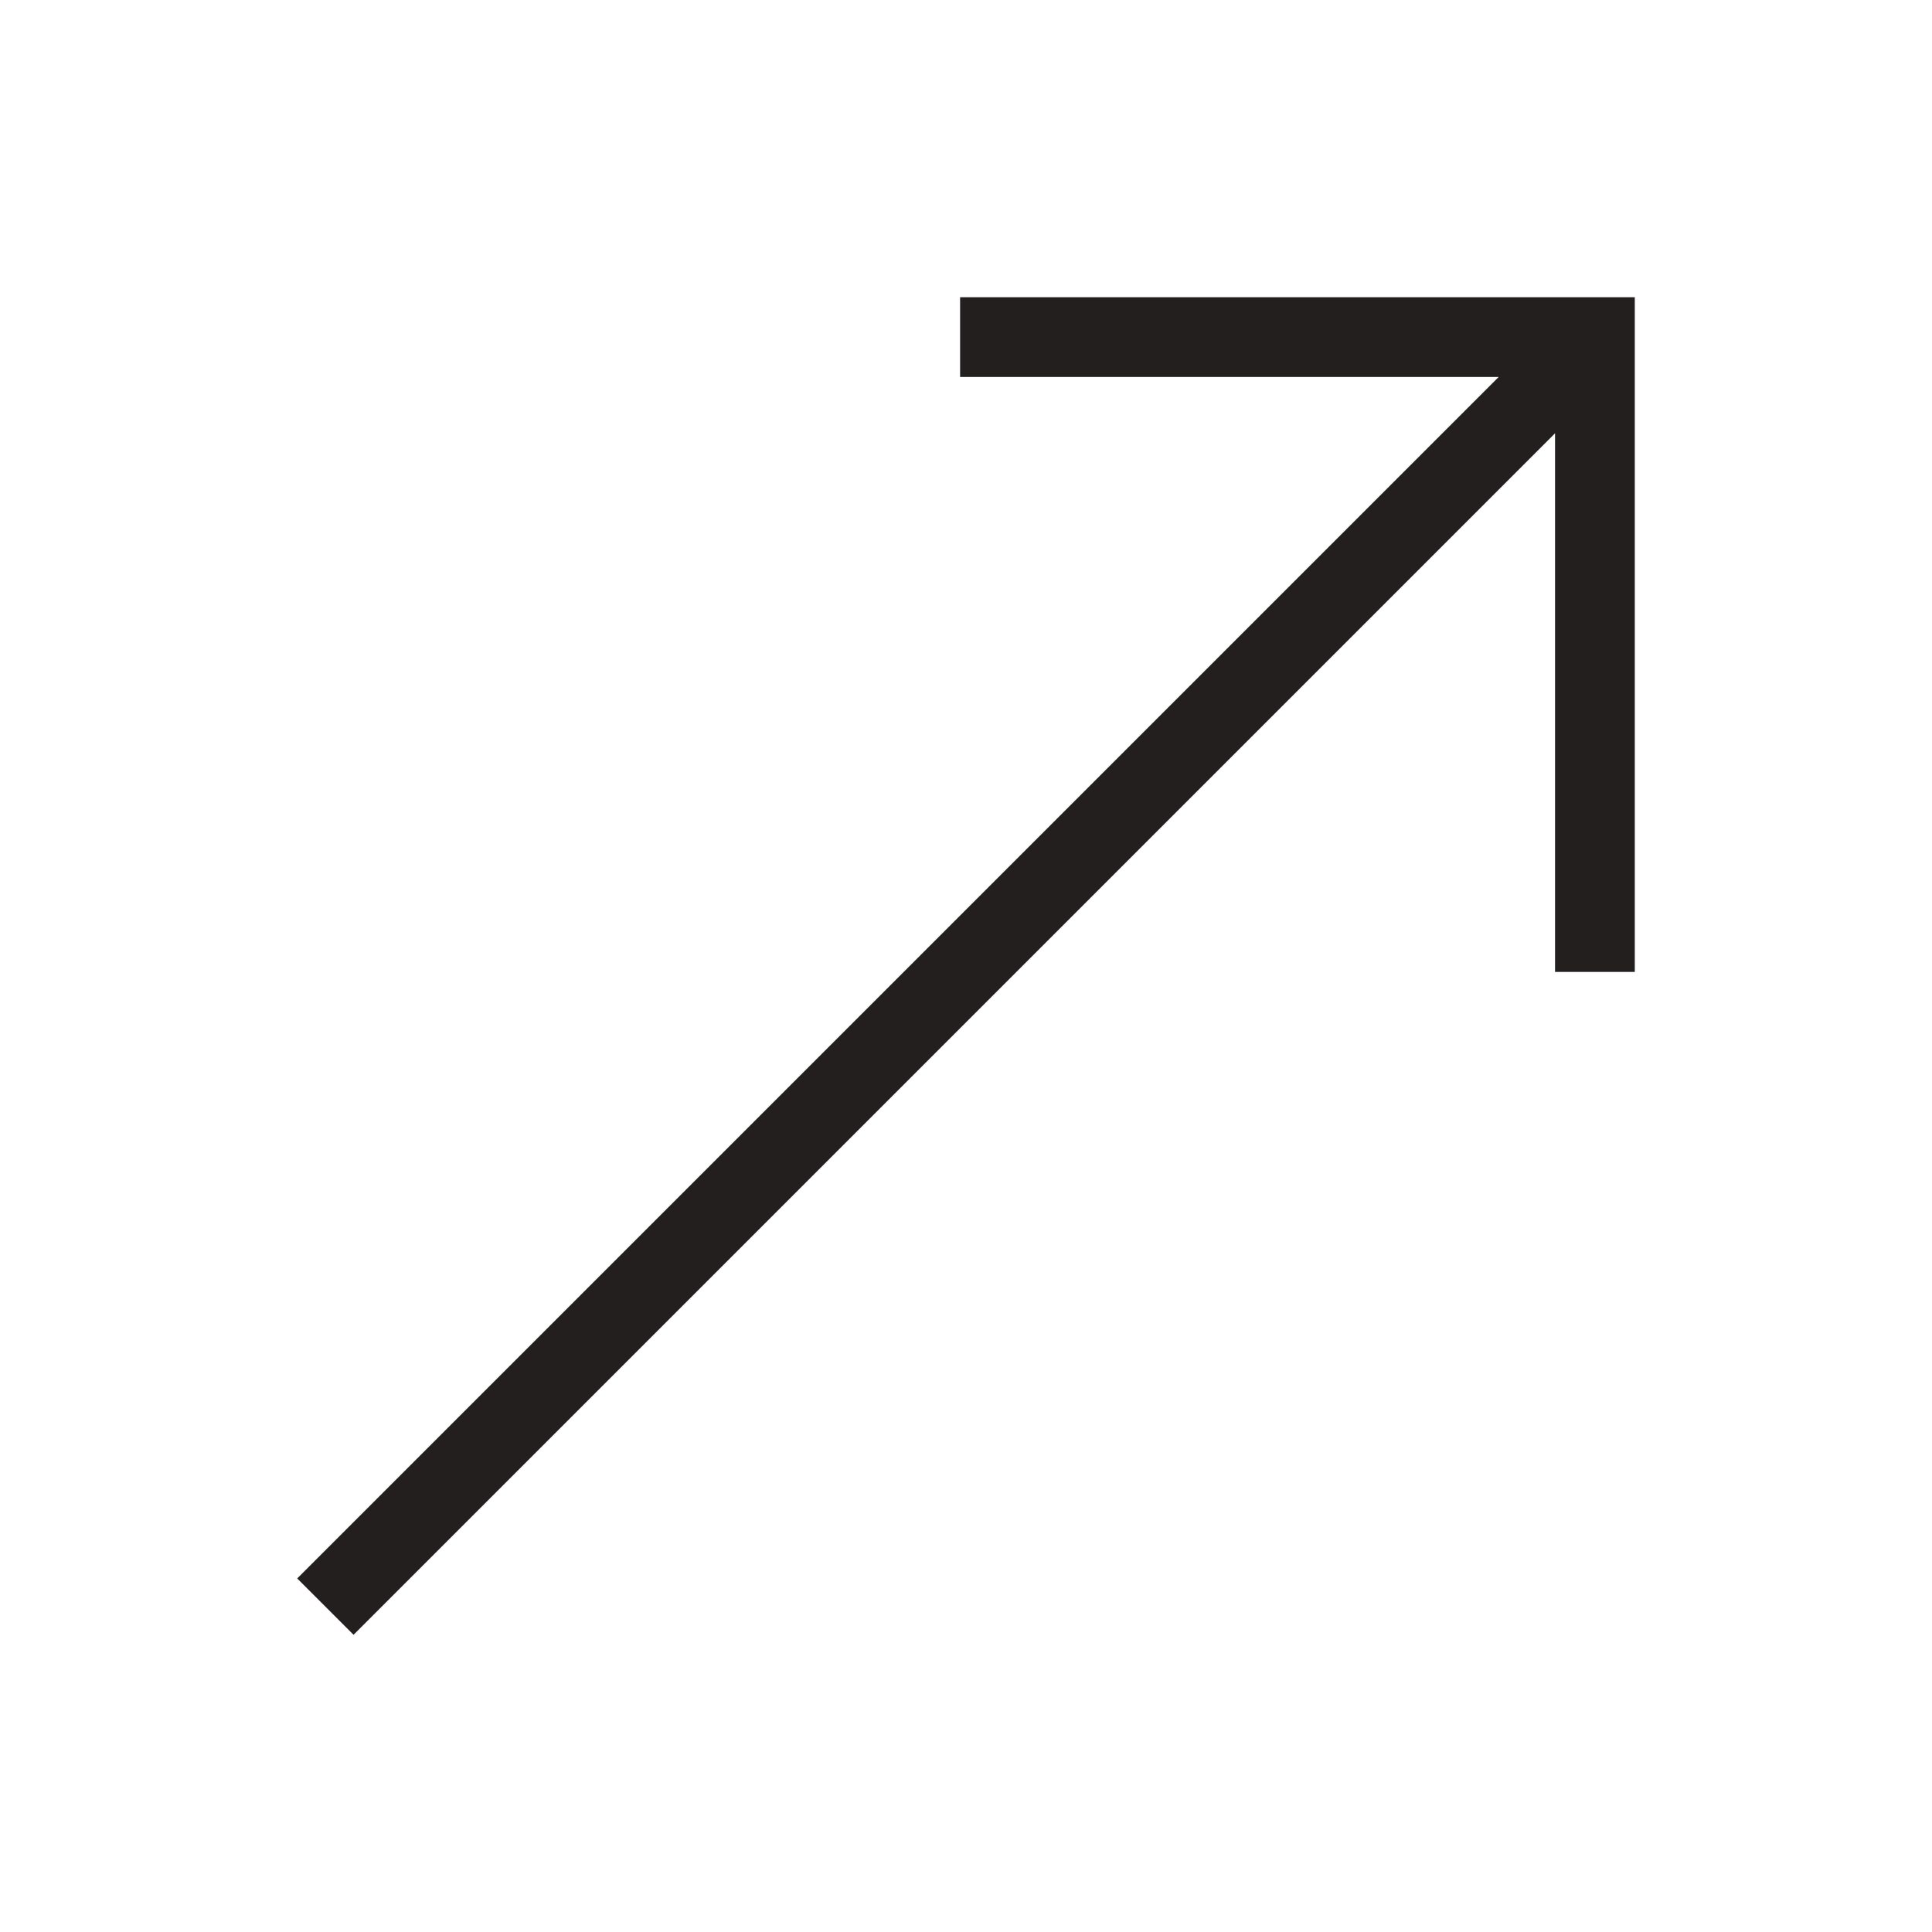
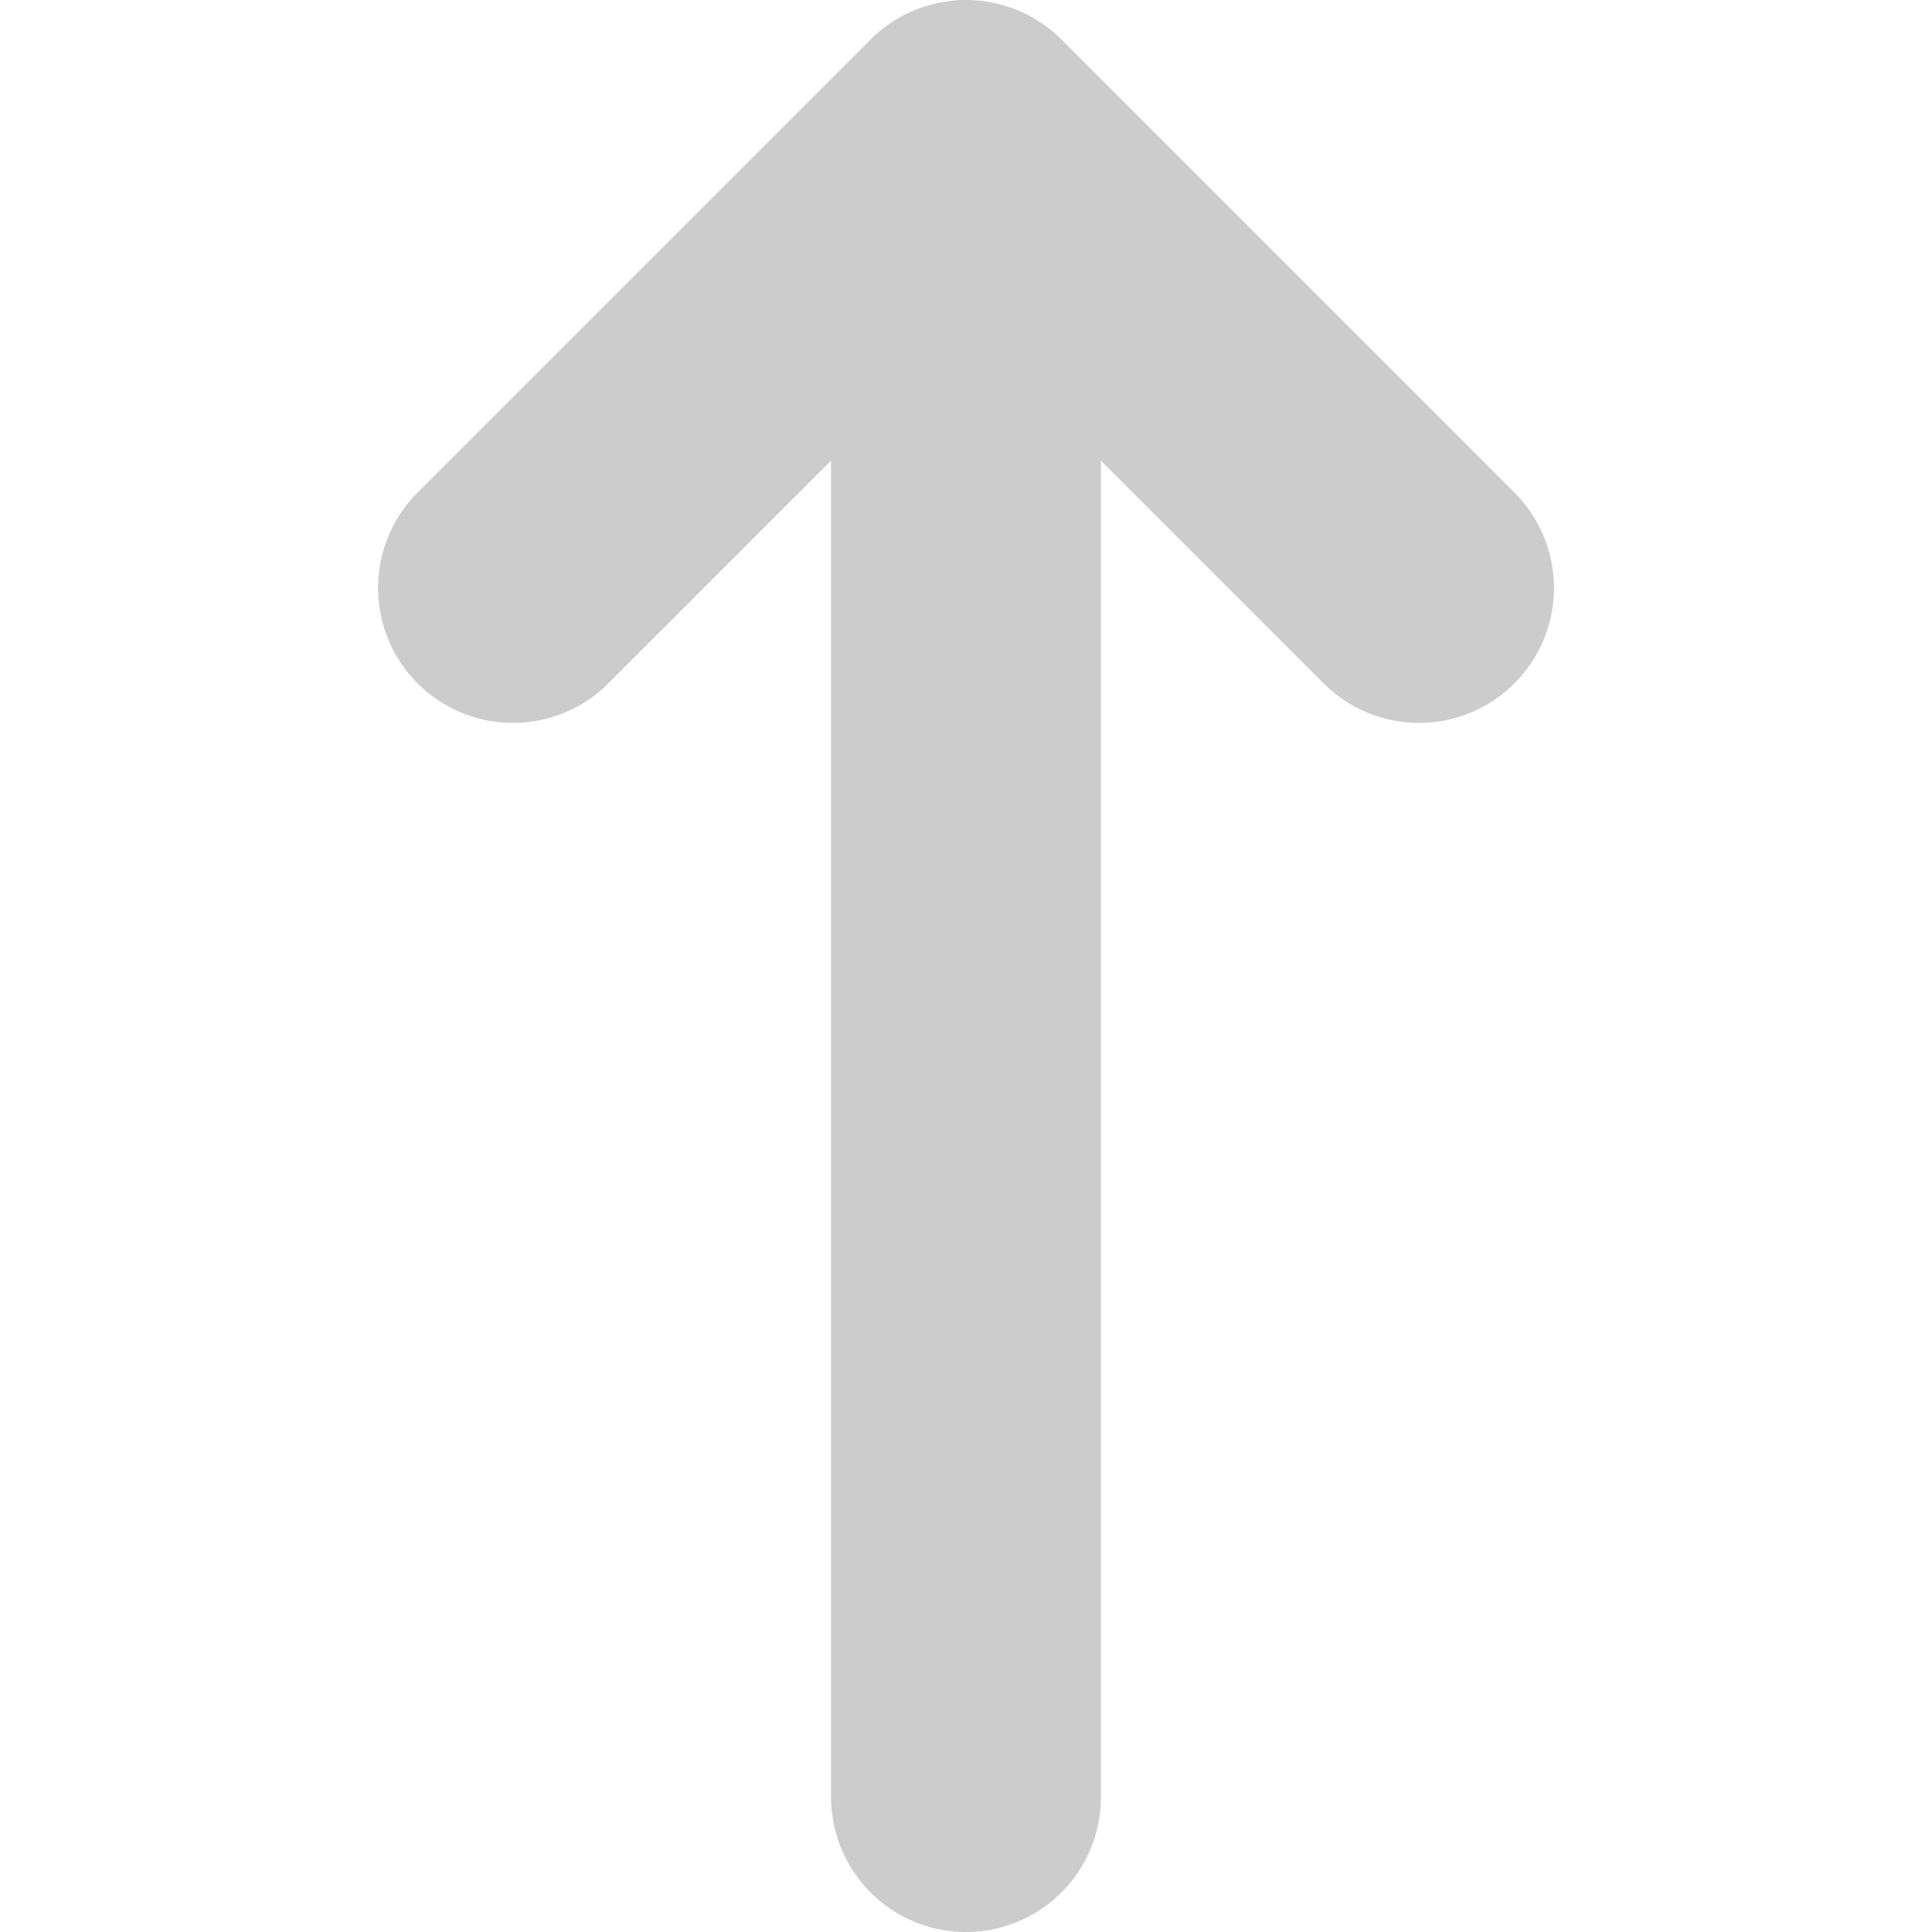
- <svg xmlns="http://www.w3.org/2000/svg" width="36px" height="36px" viewBox="0 0 36 36" version="1.1">
-   <defs />
-   <g id="toolbar" stroke="none" stroke-width="1" fill="none" fill-rule="evenodd">
-     <g id="activate" fill="#231F1F">
-       <path d="M17.89,5.538 L17.89,7.024 L27.926,7.024 L5.538,29.412 L6.588,30.462 L28.976,8.074 L28.976,18.11 L30.462,18.11 L30.462,5.538 L17.89,5.538 Z" id="Fill-1" />
-     </g>
-   </g>
+ <svg xmlns="http://www.w3.org/2000/svg" id="Layer_7" data-name="Layer 7" viewBox="0 0 26.58 43.67" width="36px" height="36px">
+   <defs>
+     <style>.cls-1,.cls-2{fill:none;stroke:#ccc;stroke-linecap:round;stroke-width:6.1px;}.cls-1{stroke-miterlimit:10;}.cls-2{stroke-linejoin:round;}</style>
+   </defs>
+   <line class="cls-1" x1="13.29" y1="40.62" x2="13.29" y2="3.06" />
+   <polyline class="cls-2" points="3.05 13.29 13.29 3.05 23.53 13.29" />
</svg>
